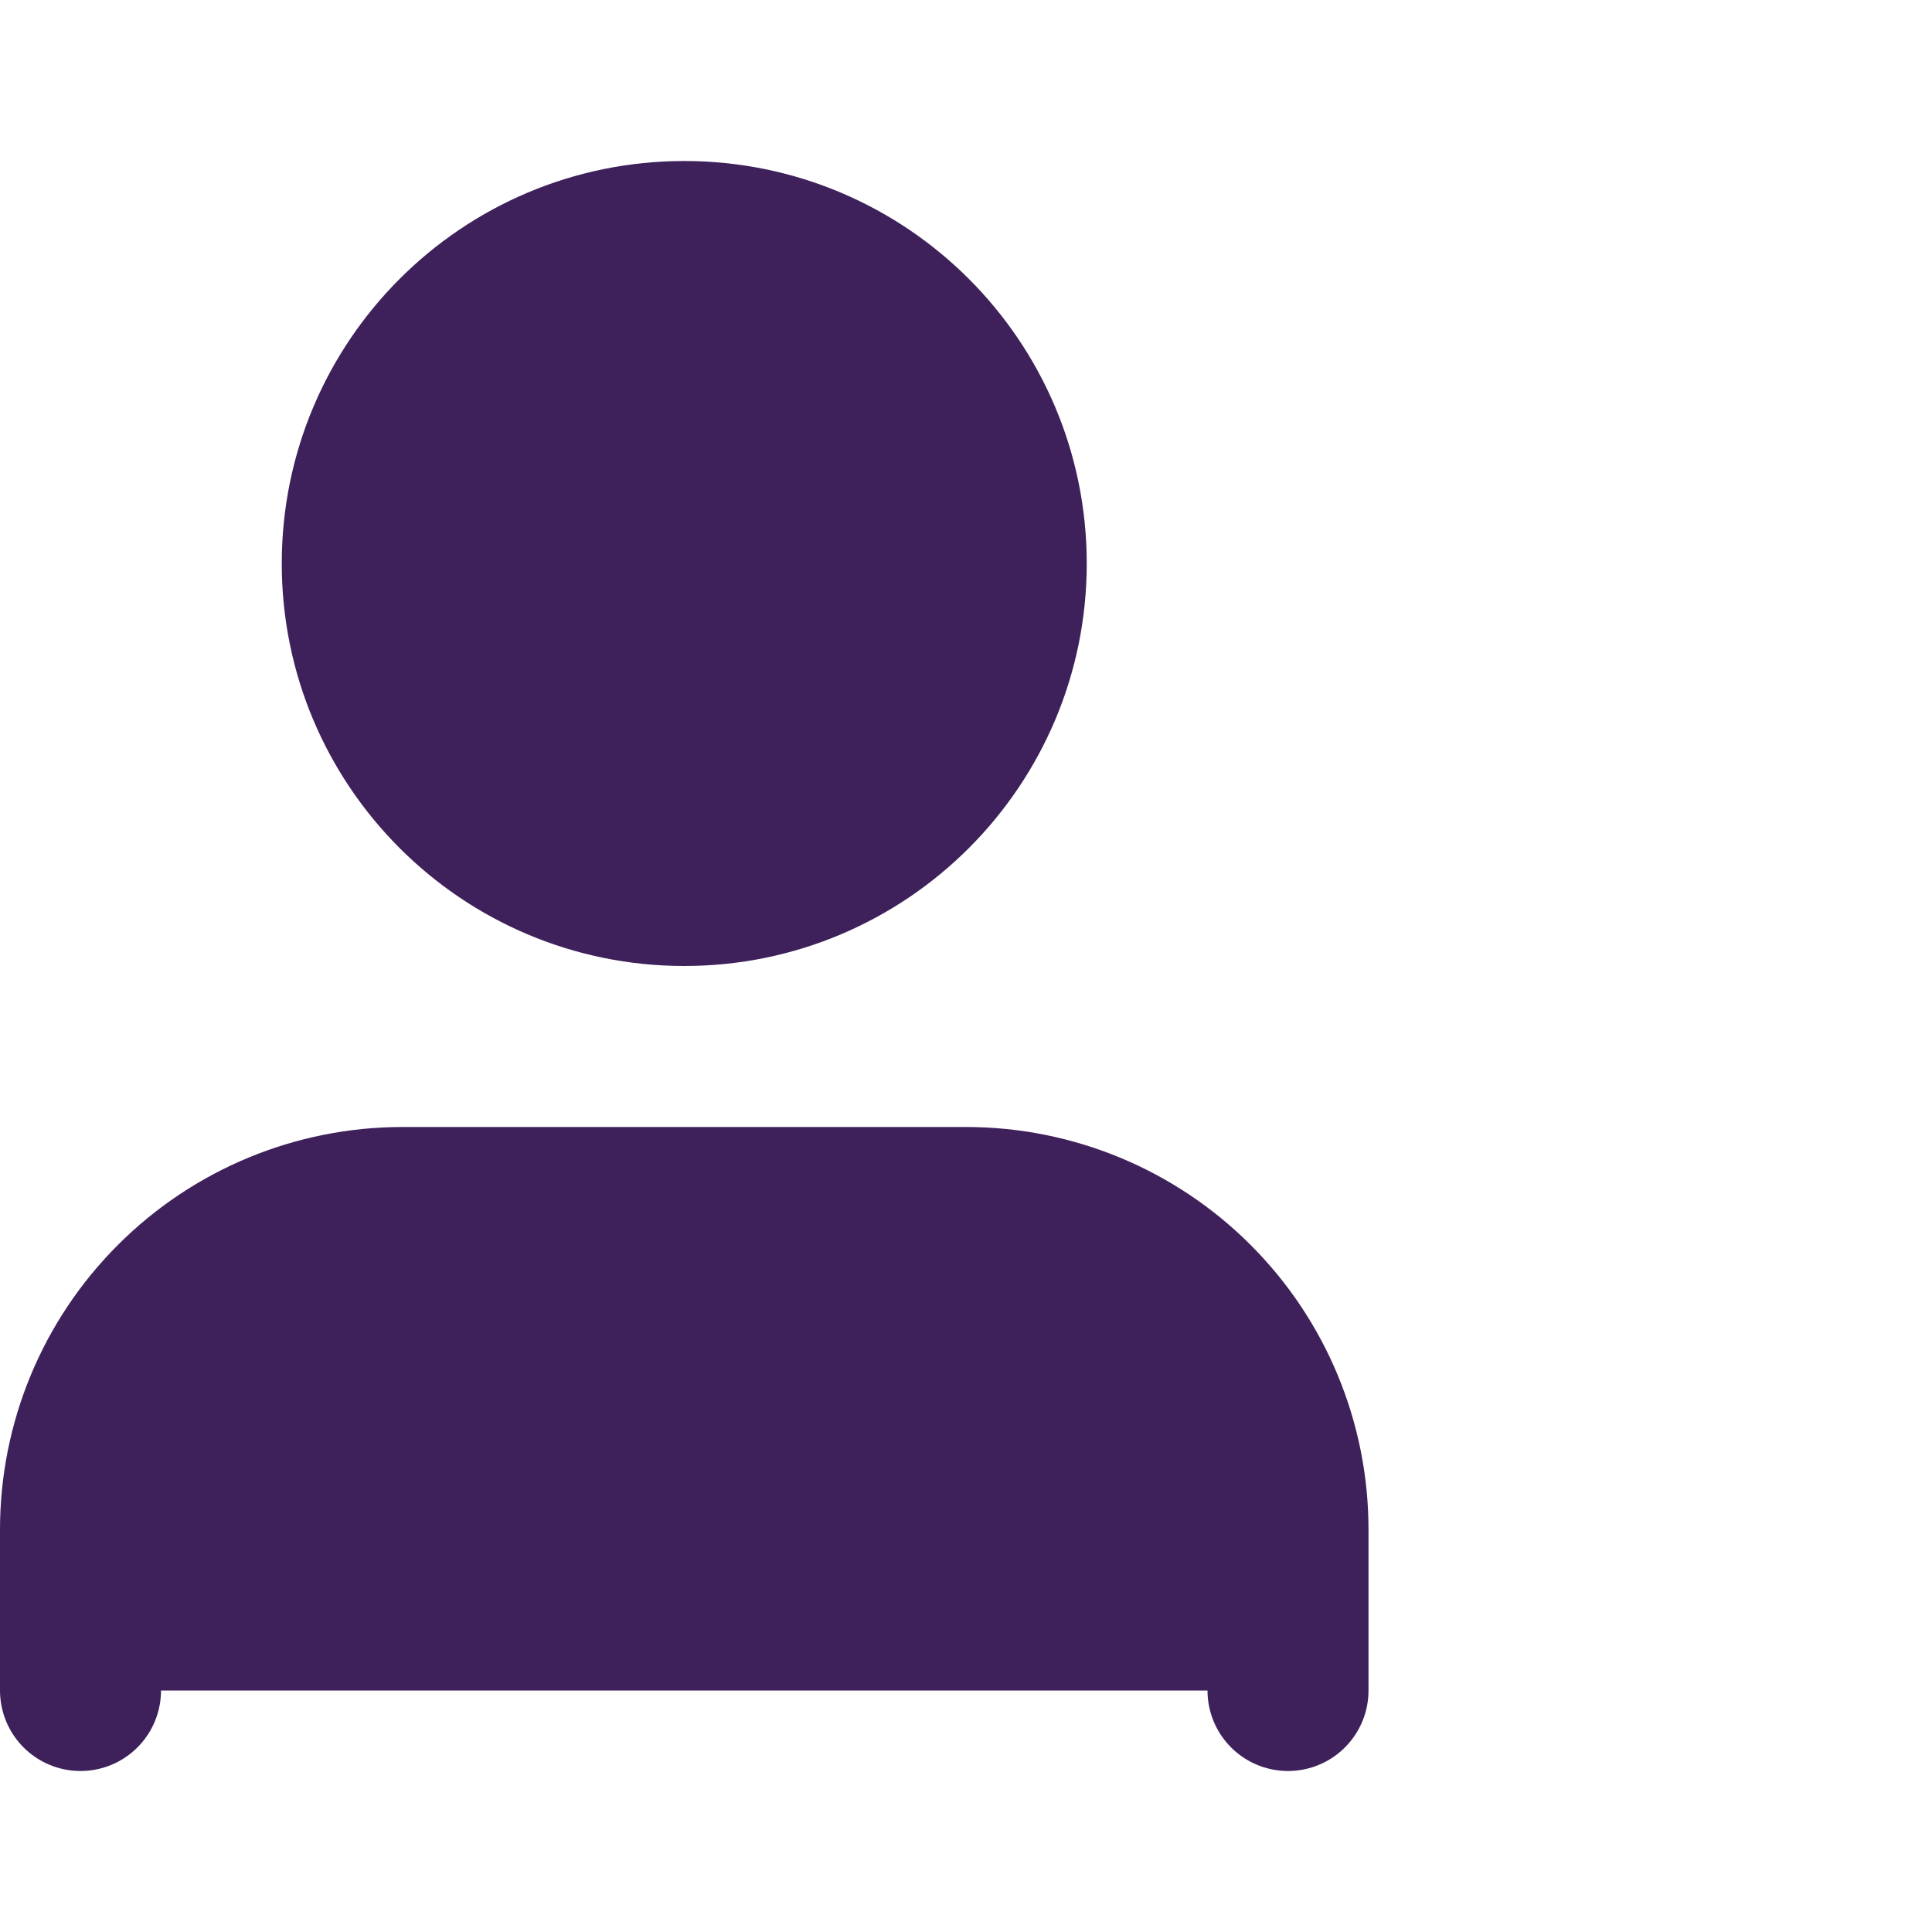
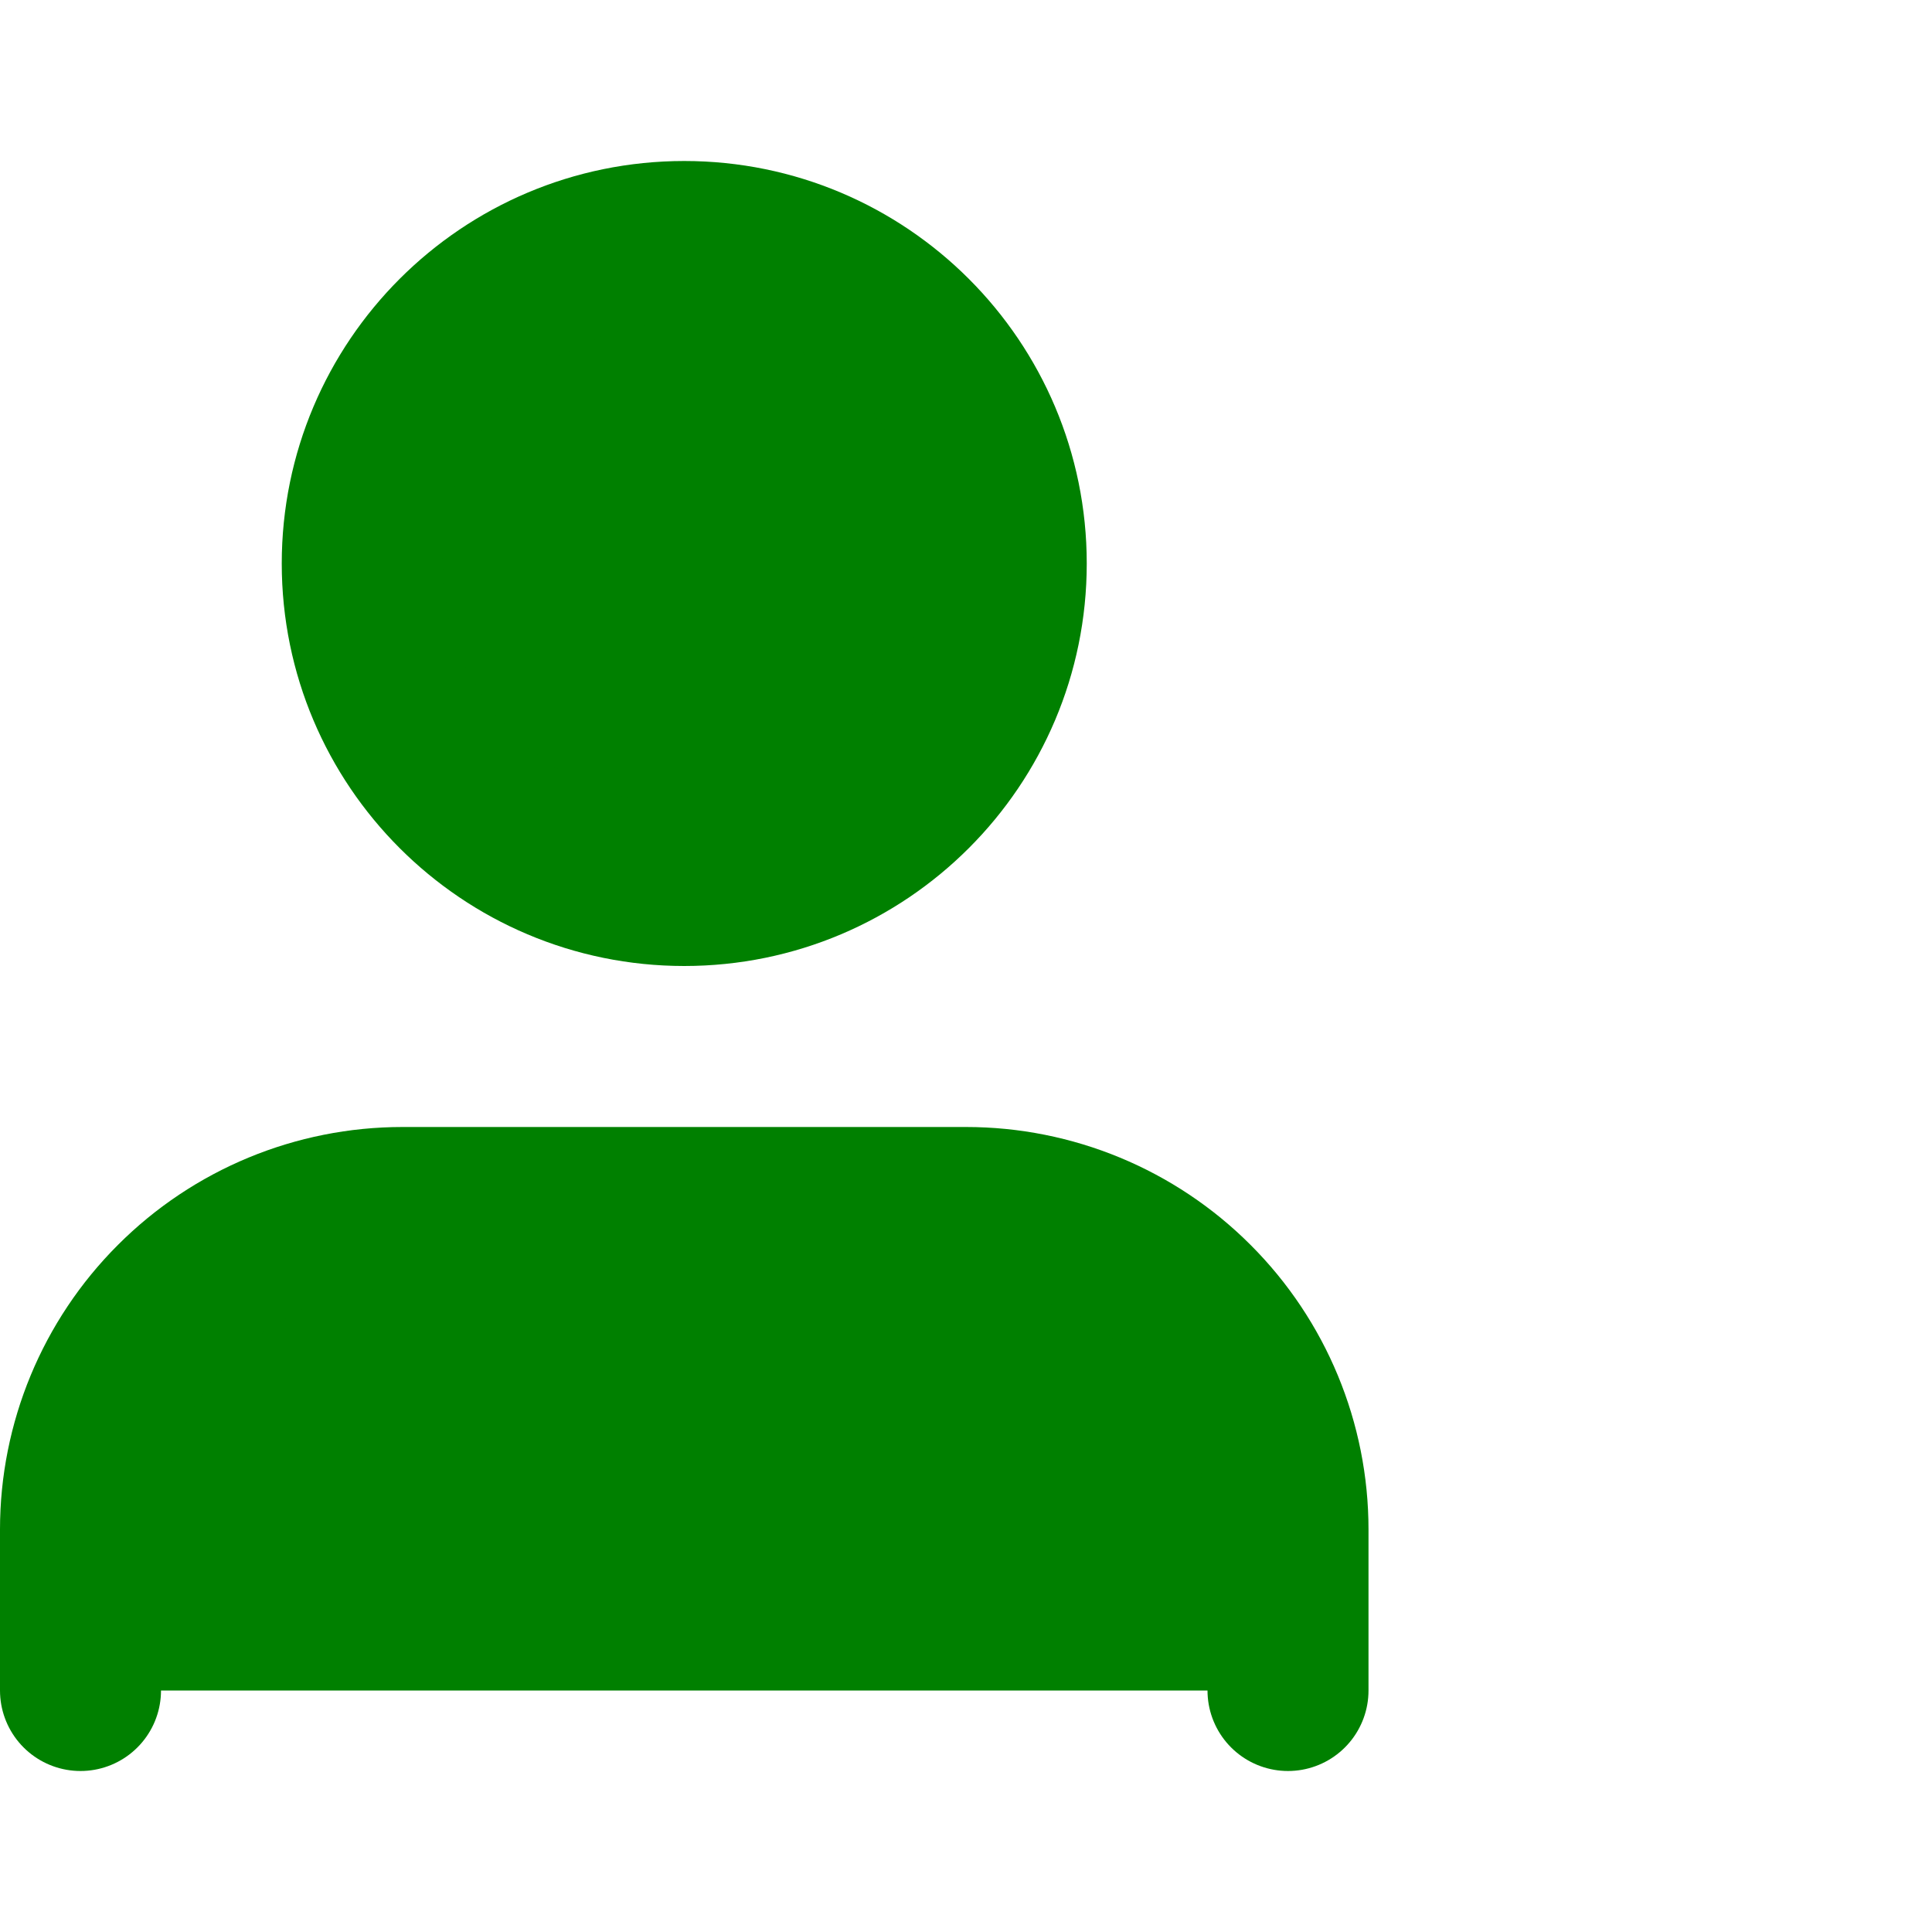
- <svg xmlns="http://www.w3.org/2000/svg" width="24" height="24" viewBox="0 0 24 24" fill="#3E215B">
-   <path d="M16 21V19C16 17.939 15.579 16.922 14.828 16.172C14.078 15.421 13.061 15 12 15H5C3.939 15 2.922 15.421 2.172 16.172C1.421 16.922 1 17.939 1 19V21" stroke="#3E215B" stroke-width="2" stroke-linecap="round" stroke-linejoin="round" />
-   <path d="M8.5 11C10.709 11 12.5 9.209 12.5 7C12.5 4.791 10.709 3 8.5 3C6.291 3 4.5 4.791 4.5 7C4.5 9.209 6.291 11 8.5 11Z" stroke="#3E215B" stroke-width="2" stroke-linecap="round" stroke-linejoin="round" />
+ <svg xmlns="http://www.w3.org/2000/svg" width="24" height="24" viewBox="0 0 24 24" fill="green">
+   <path d="M16 21V19C16 17.939 15.579 16.922 14.828 16.172C14.078 15.421 13.061 15 12 15H5C3.939 15 2.922 15.421 2.172 16.172C1.421 16.922 1 17.939 1 19V21" stroke="green" stroke-width="2" stroke-linecap="round" stroke-linejoin="round" />
+   <path d="M8.5 11C10.709 11 12.5 9.209 12.5 7C12.5 4.791 10.709 3 8.5 3C6.291 3 4.5 4.791 4.5 7C4.5 9.209 6.291 11 8.5 11Z" stroke="green" stroke-width="2" stroke-linecap="round" stroke-linejoin="round" />
</svg>
